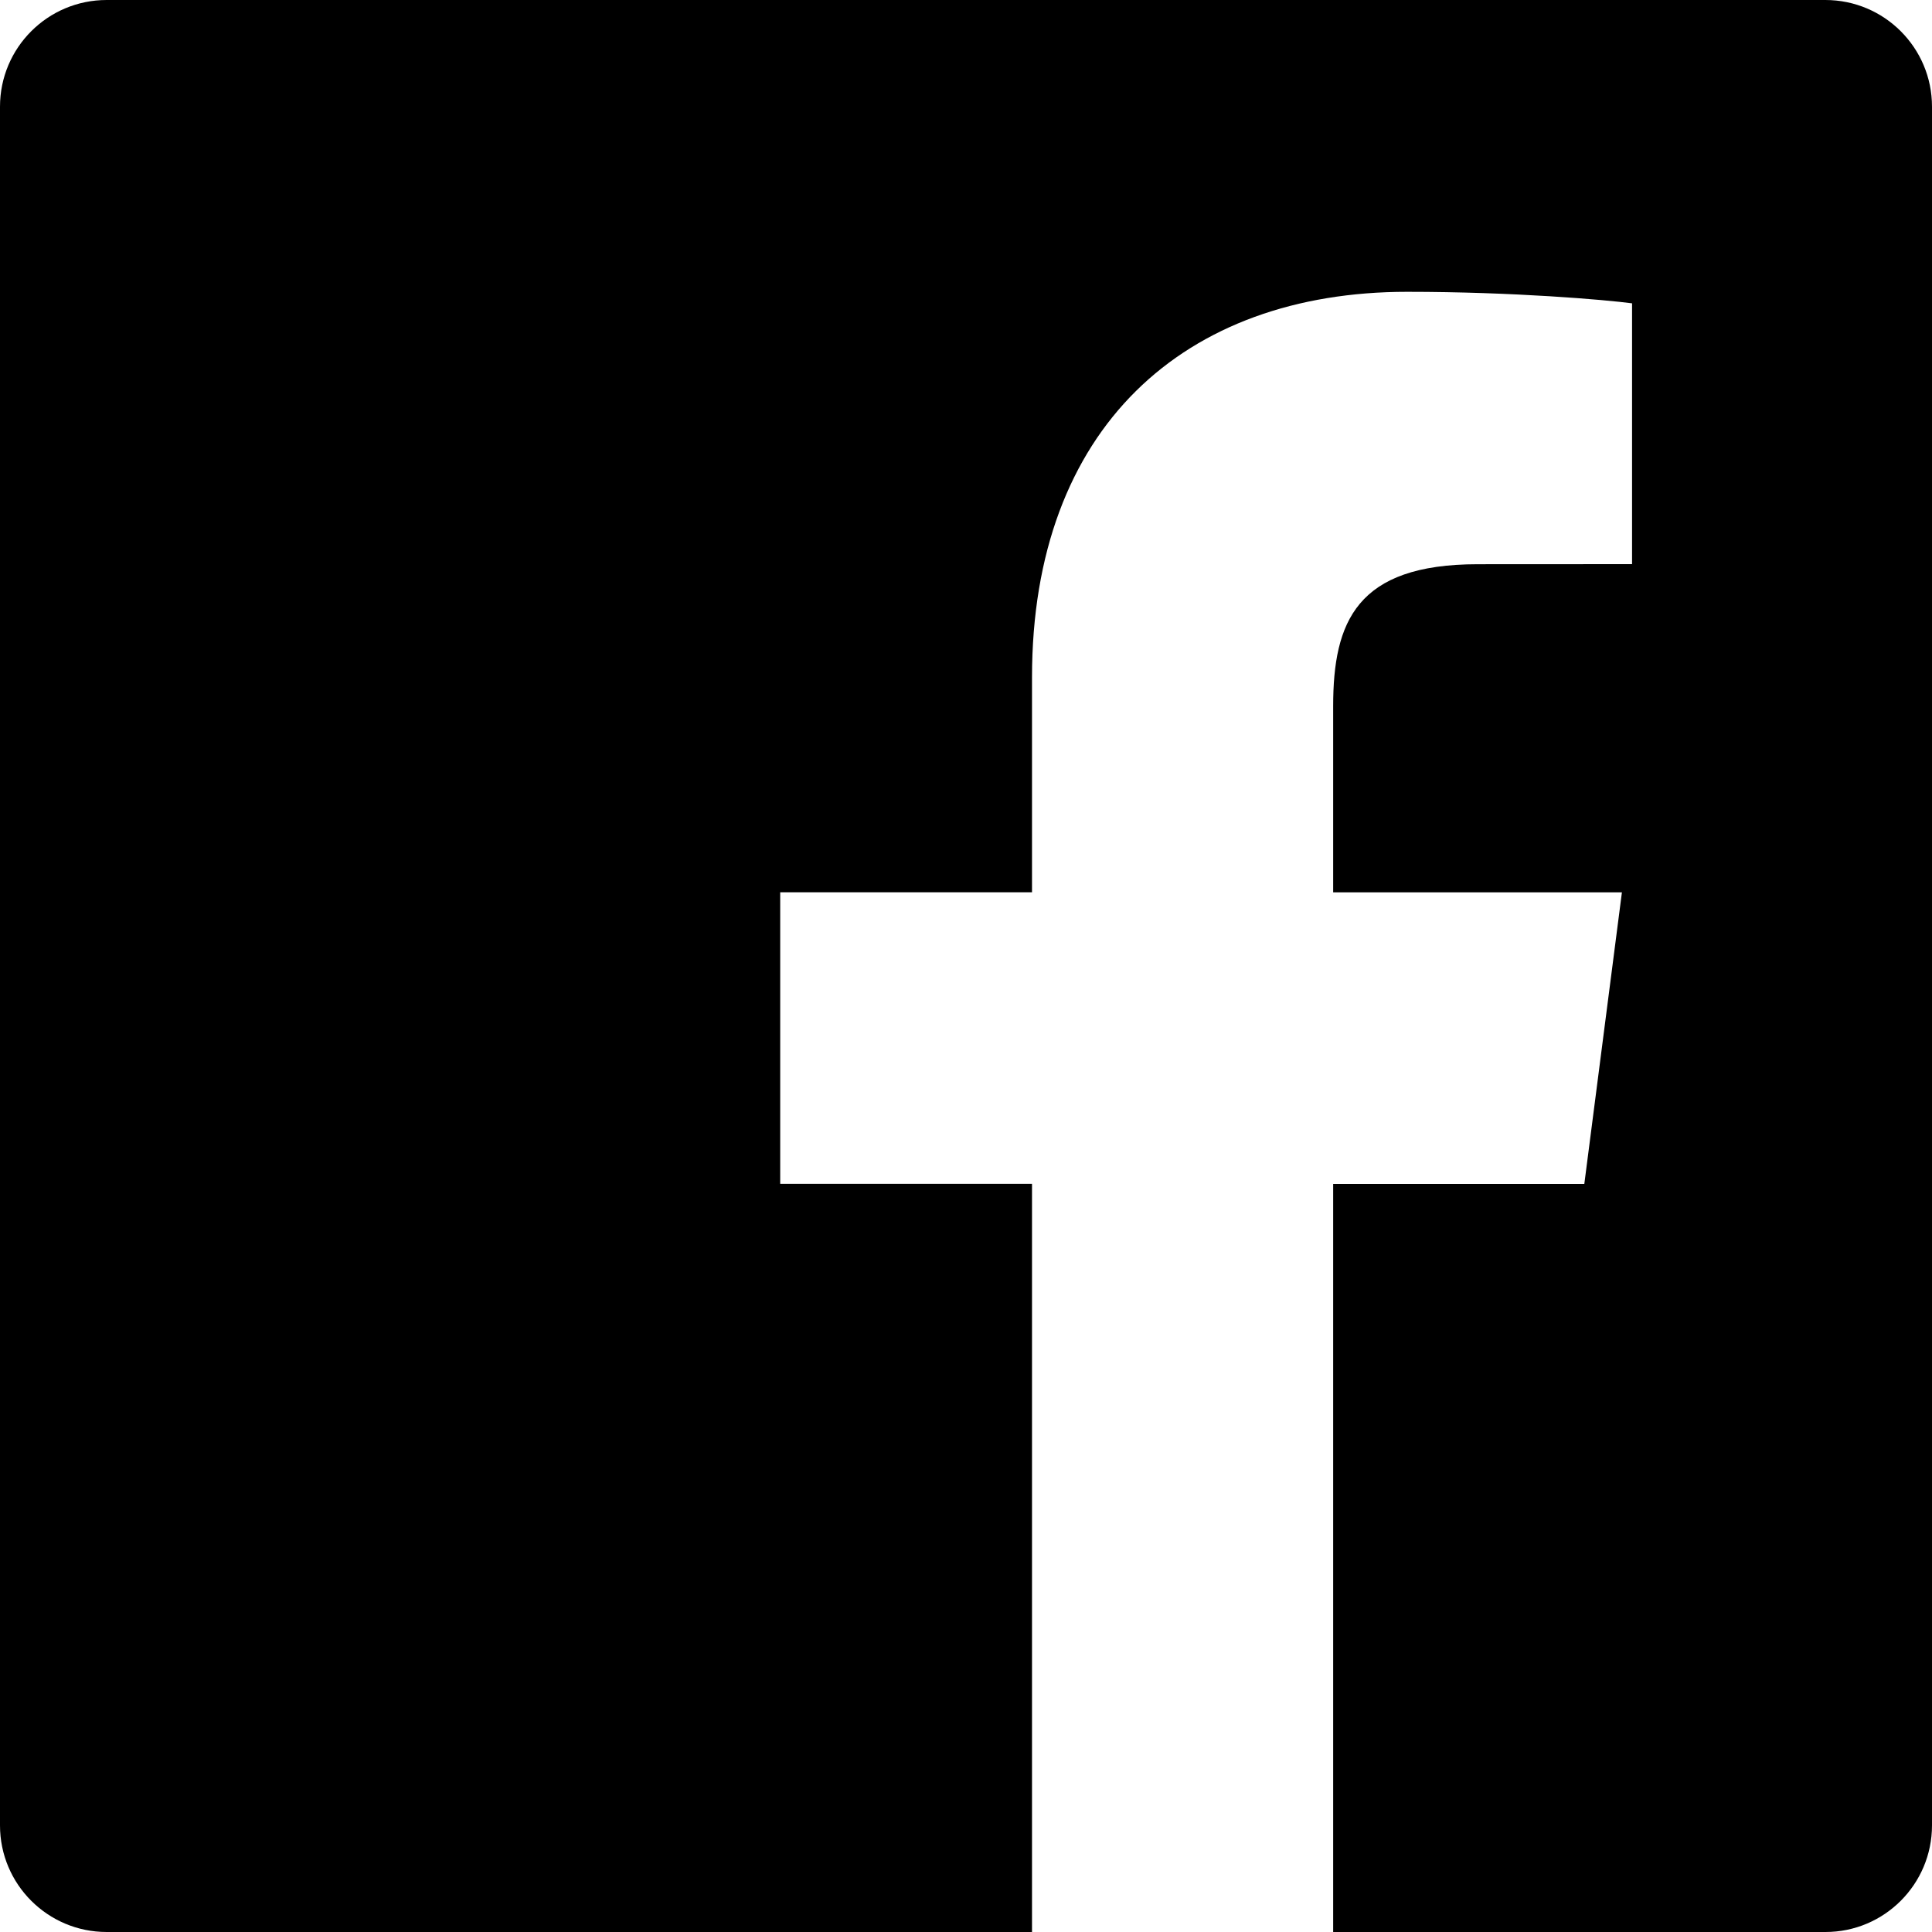
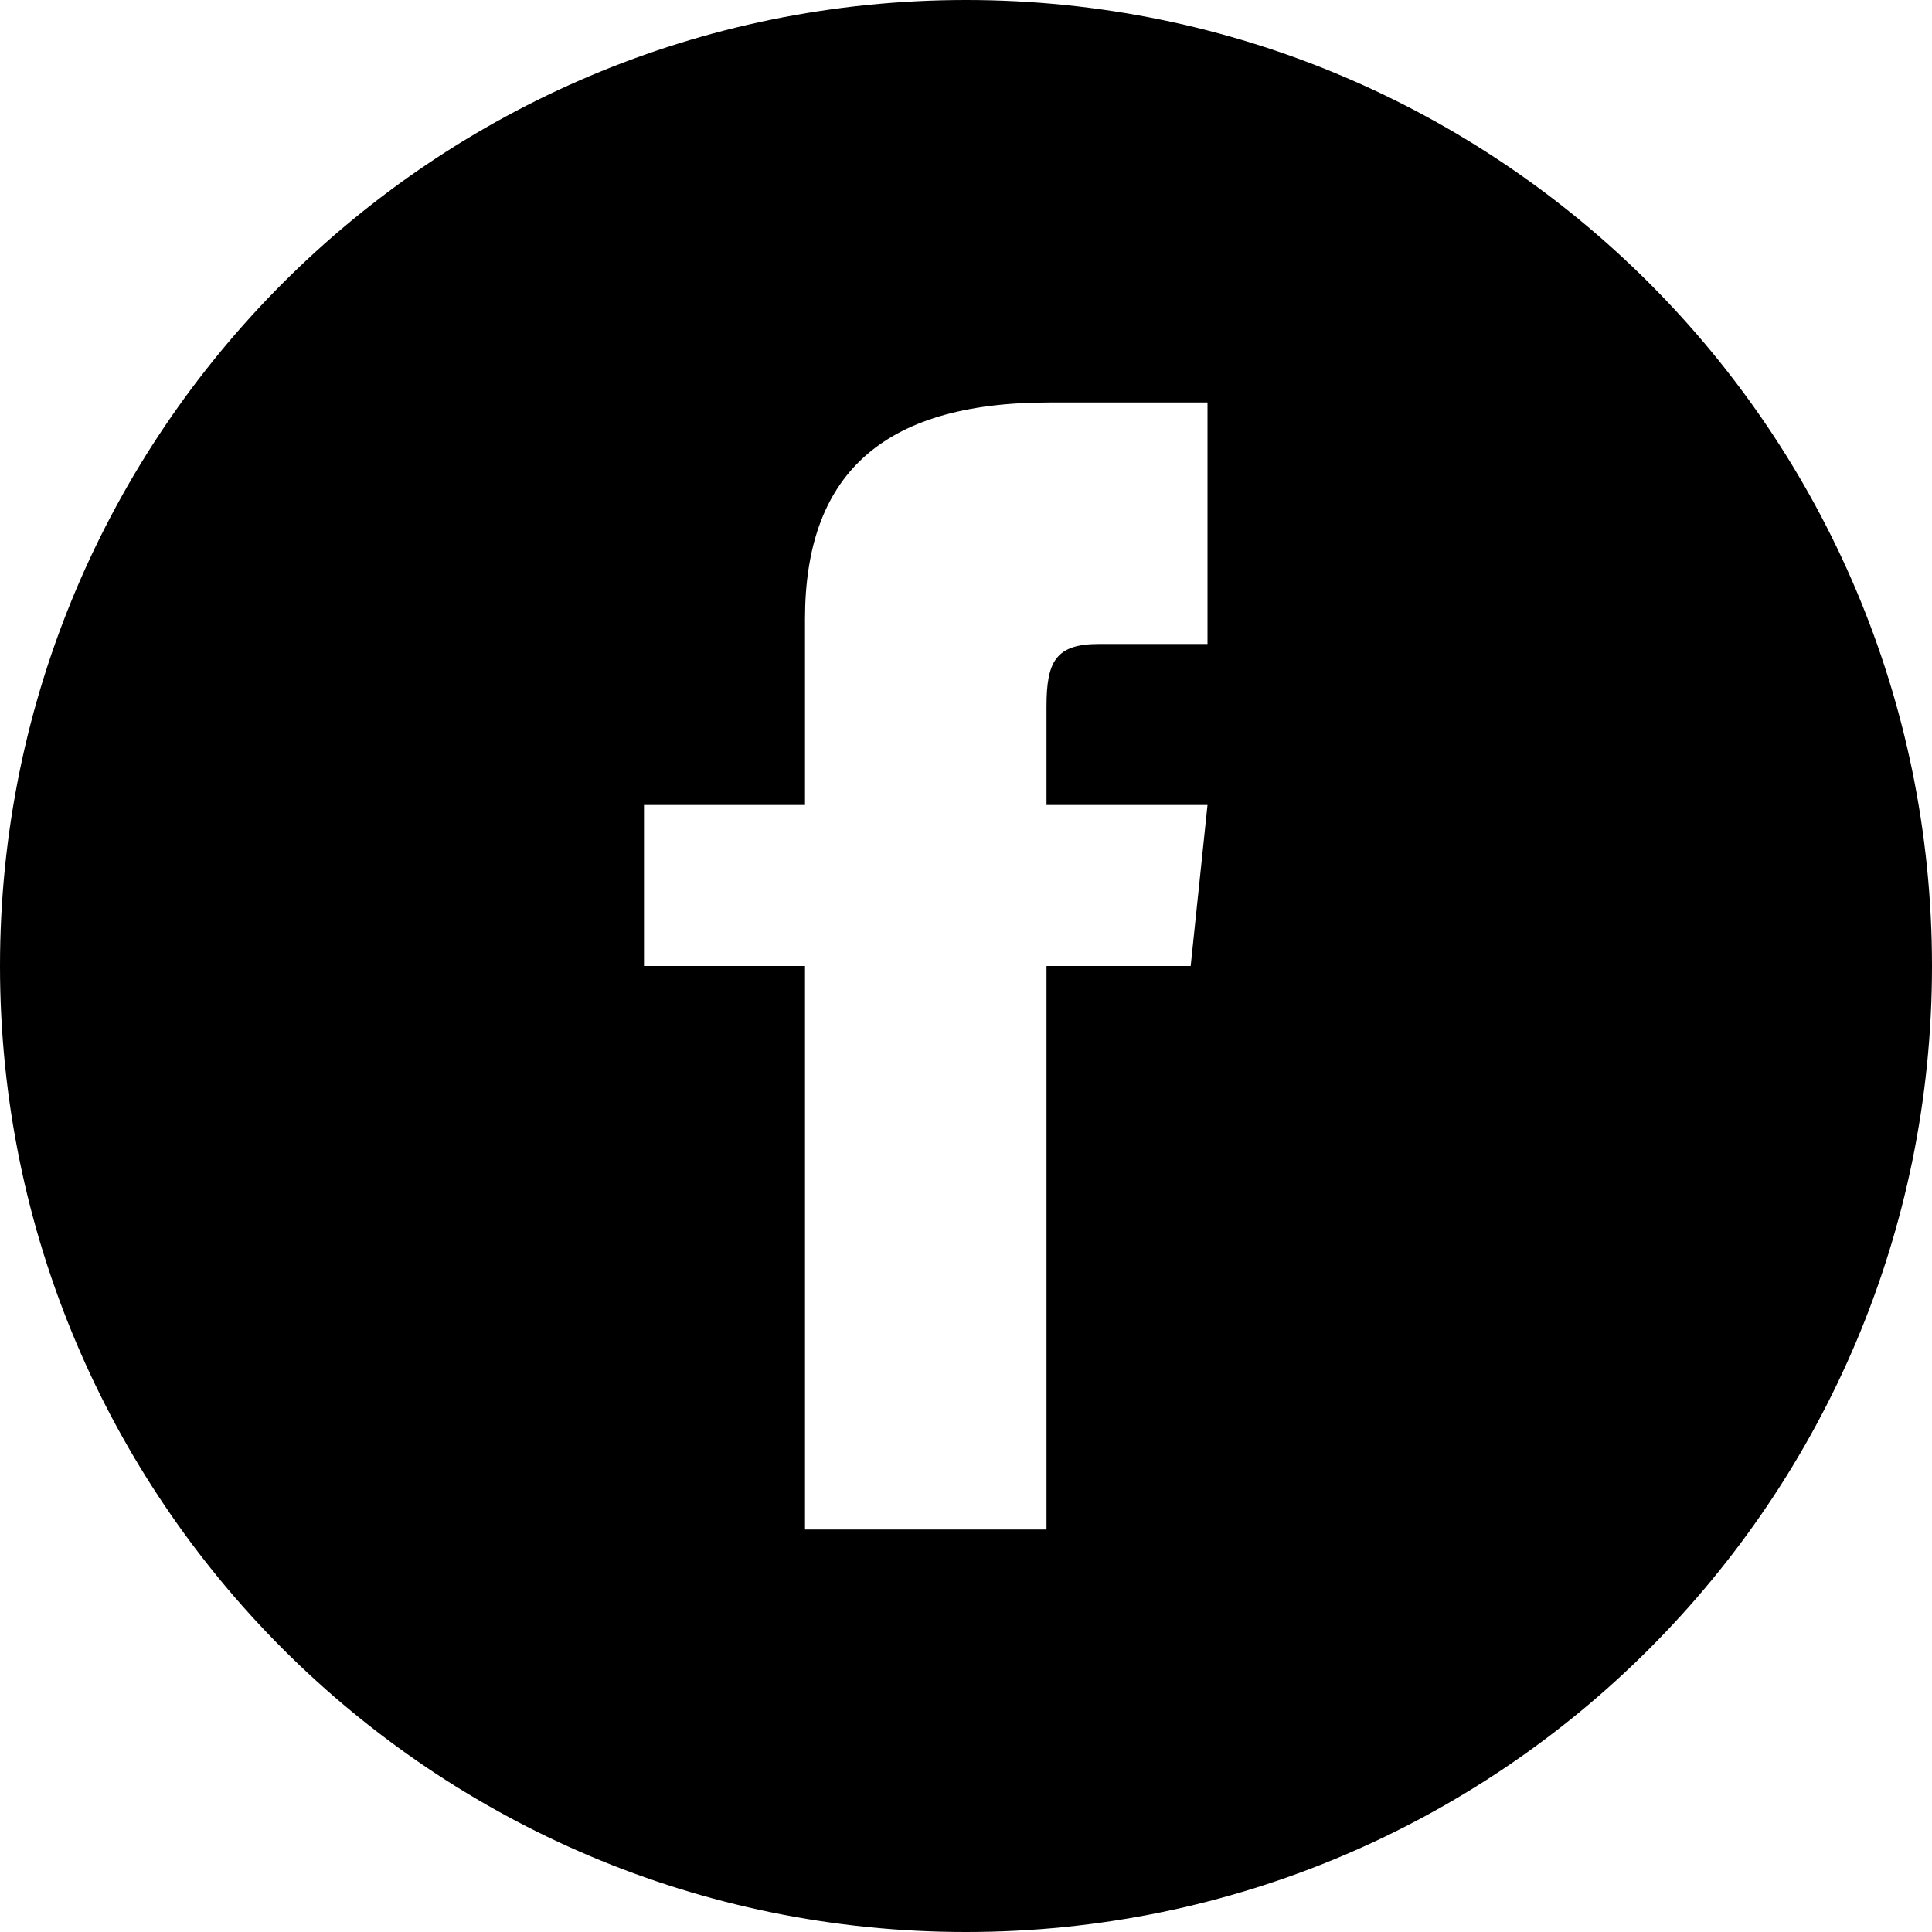
<svg xmlns="http://www.w3.org/2000/svg" width="24" height="24" viewBox="0 0 24 24">
-   <path d="M22.675 0h-21.35c-.732 0-1.325.593-1.325 1.325v21.351c0 .731.593 1.324 1.325 1.324h11.495v-9.294h-3.128v-3.622h3.128v-2.671c0-3.1 1.893-4.788 4.659-4.788 1.325 0 2.463.099 2.795.143v3.24l-1.918.001c-1.504 0-1.795.715-1.795 1.763v2.313h3.587l-.467 3.622h-3.12v9.293h6.116c.73 0 1.323-.593 1.323-1.325v-21.35c0-.732-.593-1.325-1.325-1.325z" />
+   <path d="M12 0c-6.627 0-12 5.373-12 12s5.373 12 12 12 12-5.373 12-12-5.373-12-12-12zm3 8h-1.35c-.538 0-.65.221-.65.778v1.222h2l-.209 2h-1.791v7h-3v-7h-2v-2h2v-2.308c0-1.769.931-2.692 3.029-2.692h1.971v3z" />
</svg>
